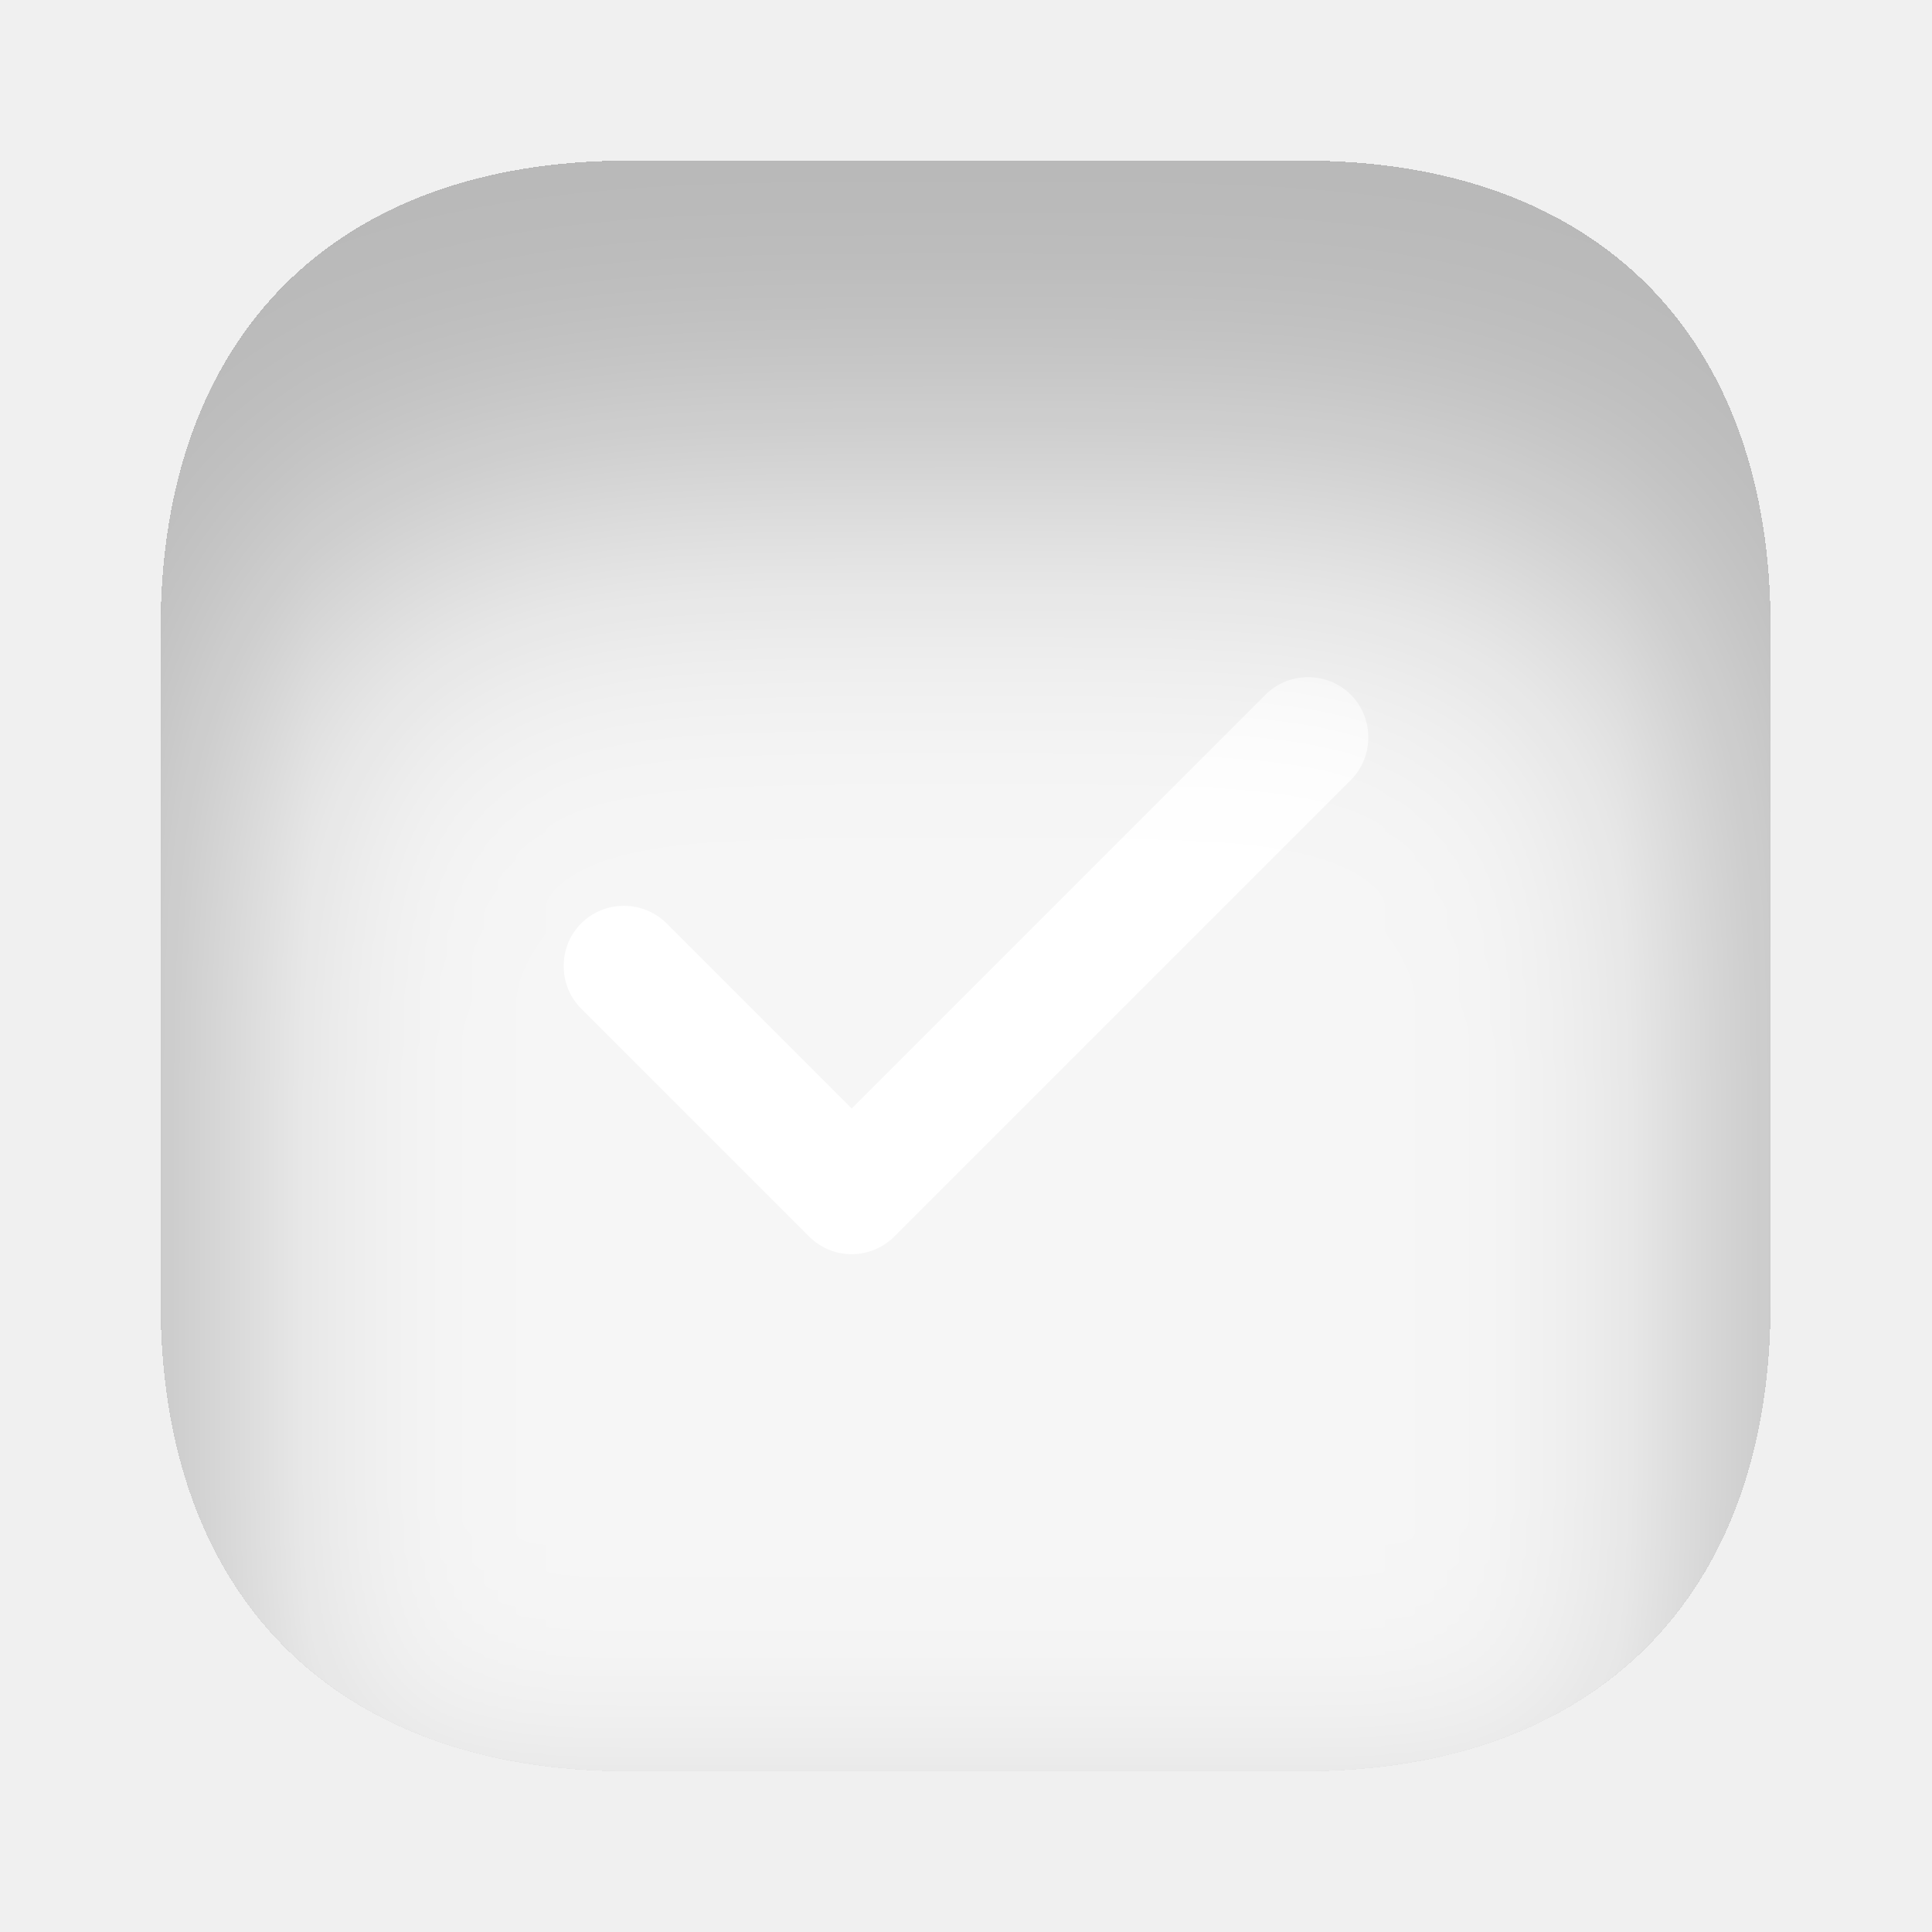
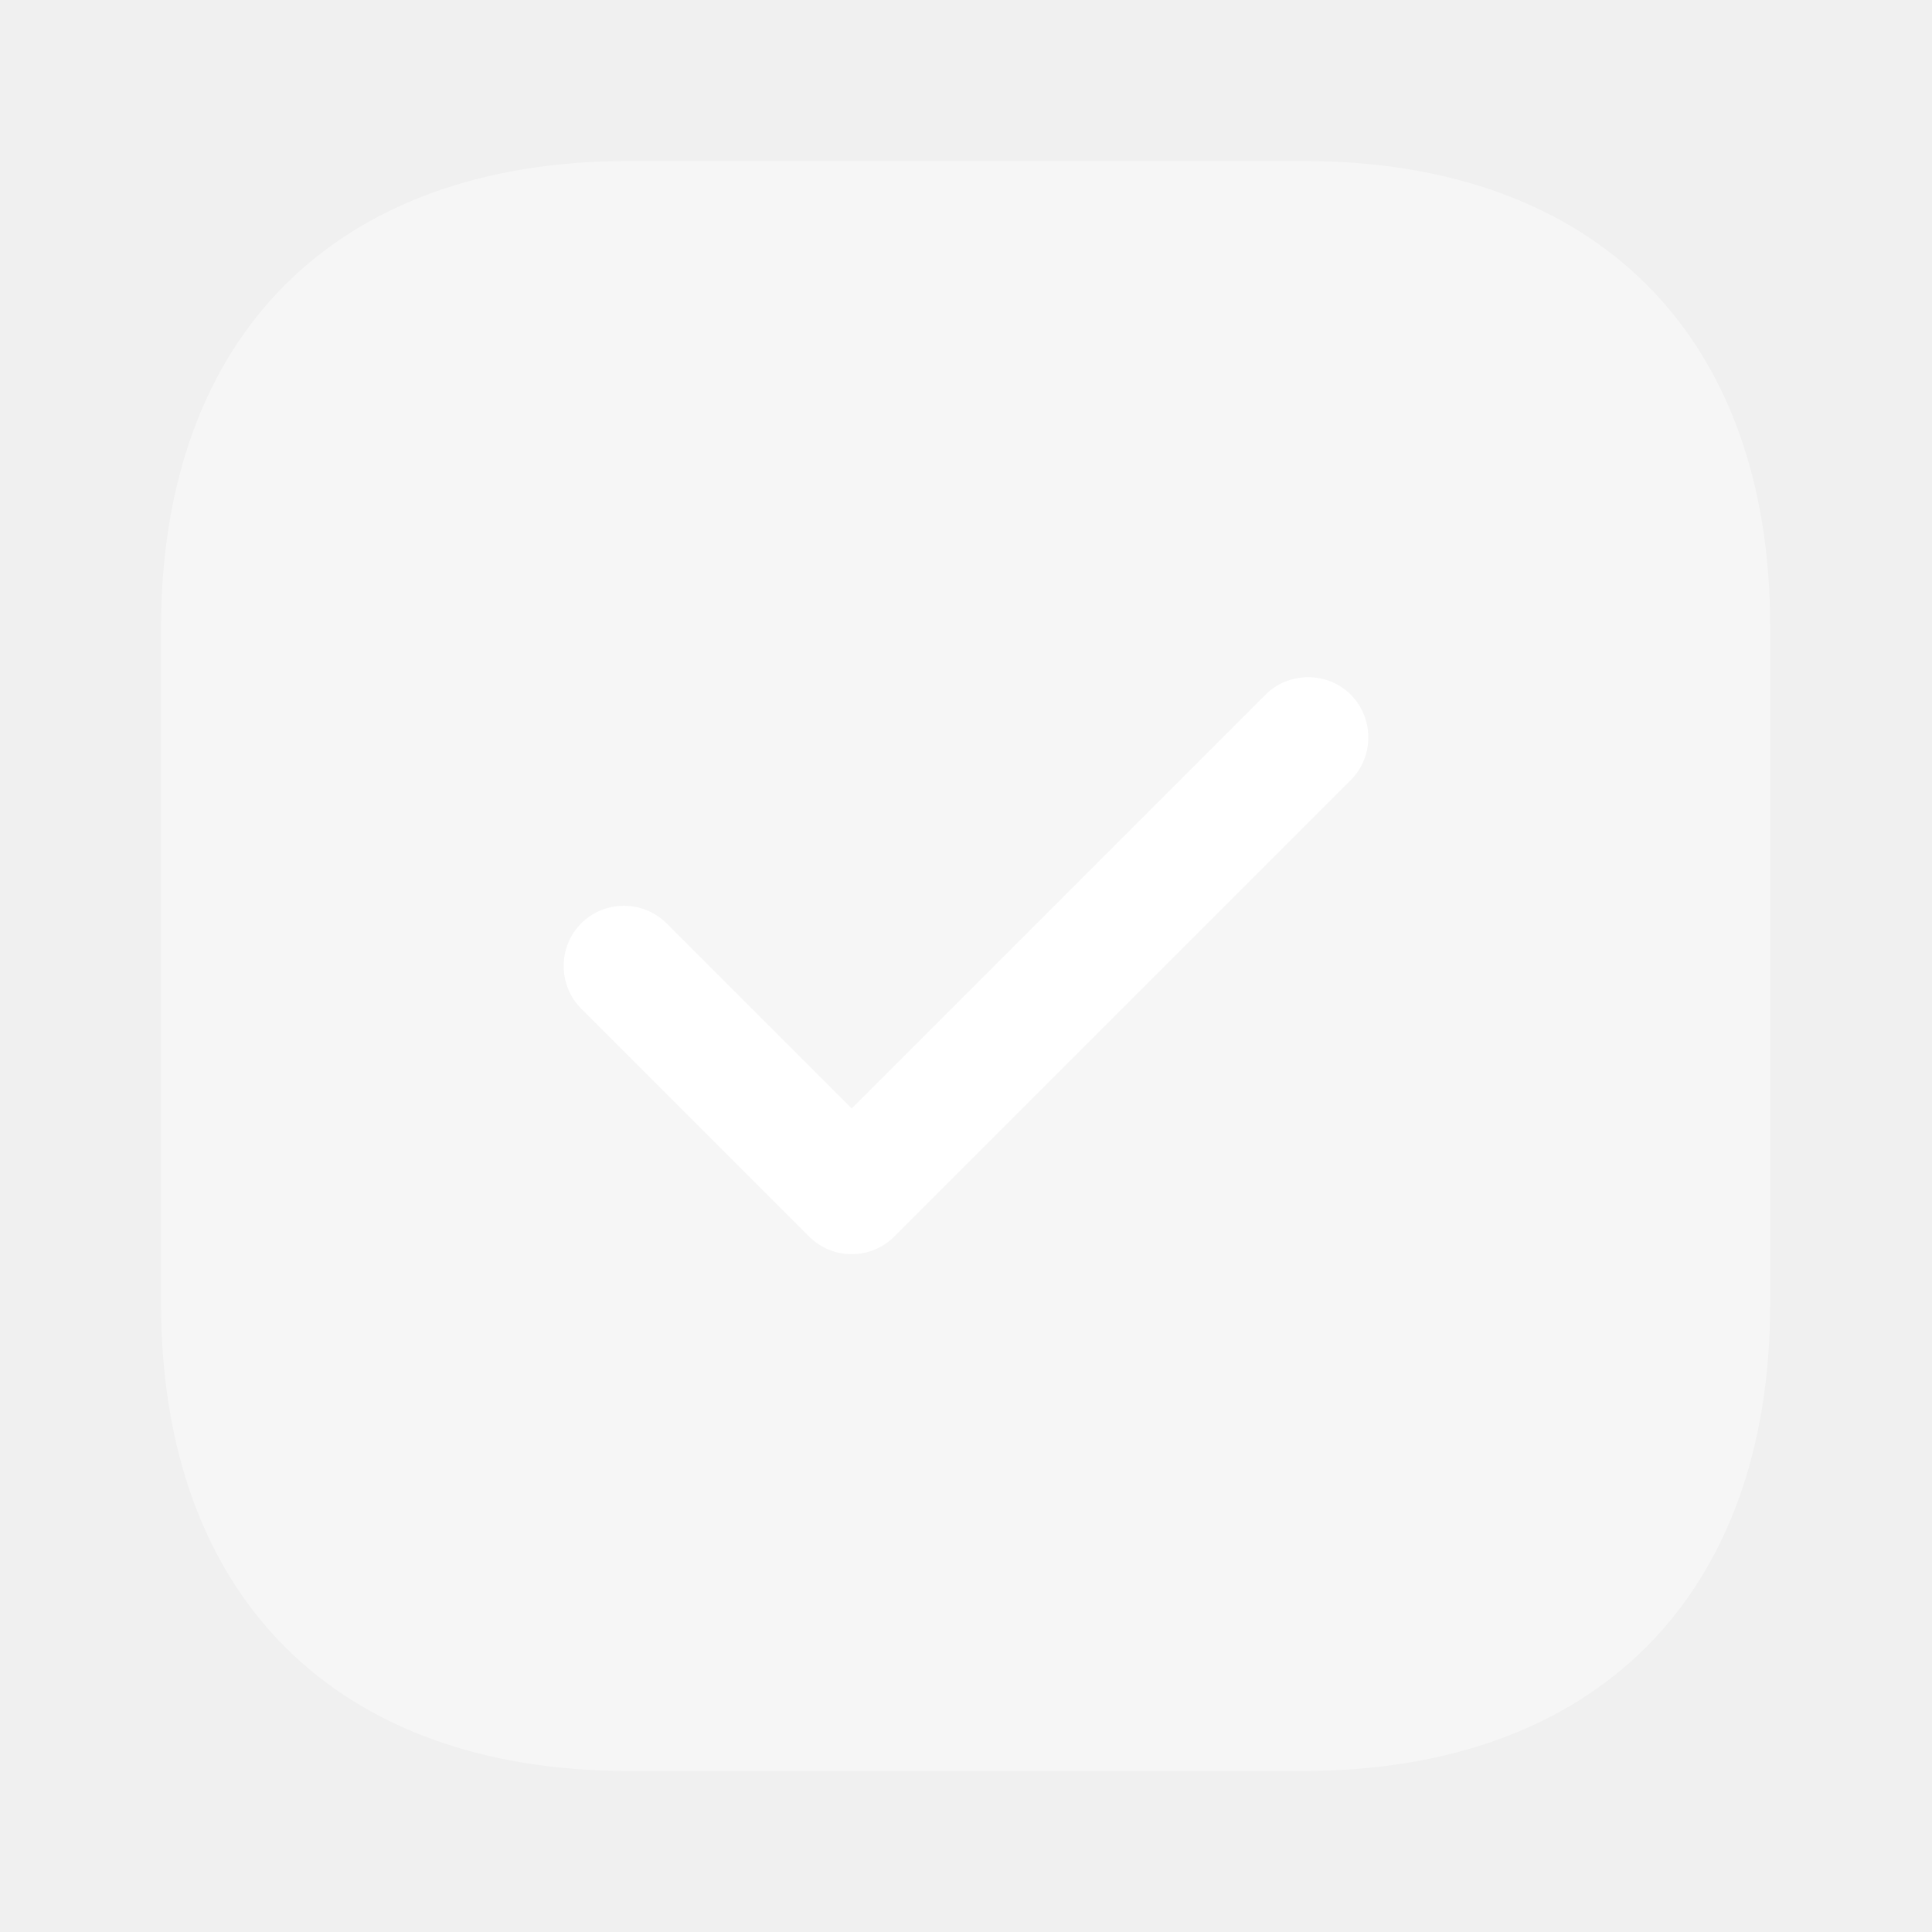
<svg xmlns="http://www.w3.org/2000/svg" width="24" height="24" viewBox="0 0 24 24" fill="none">
-   <g filter="url(#filter0_i_106_602)">
-     <path opacity="0.4" d="M16.19 2H7.81C4.17 2 2 4.17 2 7.81V16.18C2 19.83 4.17 22 7.81 22H16.18C19.82 22 21.99 19.83 21.99 16.19V7.81C22 4.17 19.83 2 16.19 2Z" fill="white" />
-     <path d="M10.58 15.58C10.38 15.58 10.19 15.5 10.05 15.36L7.22 12.53C6.93 12.24 6.93 11.76 7.22 11.47C7.51 11.18 7.99 11.18 8.28 11.47L10.58 13.77L15.72 8.63C16.01 8.34 16.49 8.34 16.78 8.63C17.07 8.92 17.07 9.4 16.78 9.69L11.11 15.36C10.97 15.5 10.78 15.58 10.58 15.58Z" fill="white" />
-   </g>
-   <defs>
-     <filter id="filter0_i_106_602" x="2" y="2" width="19.99" height="24" filterUnits="userSpaceOnUse" color-interpolation-filters="sRGB">
-       <feFlood flood-opacity="0" result="BackgroundImageFix" />
-       <feBlend mode="normal" in="SourceGraphic" in2="BackgroundImageFix" result="shape" />
-       <feColorMatrix in="SourceAlpha" type="matrix" values="0 0 0 0 0 0 0 0 0 0 0 0 0 0 0 0 0 0 127 0" result="hardAlpha" />
-       <feOffset dy="4" />
-       <feGaussianBlur stdDeviation="2" />
-       <feComposite in2="hardAlpha" operator="arithmetic" k2="-1" k3="1" />
-       <feColorMatrix type="matrix" values="0 0 0 0 0 0 0 0 0 0 0 0 0 0 0 0 0 0 0.25 0" />
-       <feBlend mode="normal" in2="shape" result="effect1_innerShadow_106_602" />
-     </filter>
-   </defs>
+   <path opacity="0.4" d="M16.19 2H7.81C4.17 2 2 4.17 2 7.81V16.18C2 19.83 4.17 22 7.81 22H16.18C19.82 22 21.99 19.83 21.99 16.19V7.81C22 4.17 19.83 2 16.19 2Z" fill="white" />
+   <path d="M10.58 15.58C10.38 15.58 10.19 15.5 10.05 15.36L7.22 12.53C6.93 12.24 6.93 11.76 7.22 11.47C7.51 11.18 7.99 11.18 8.28 11.47L10.58 13.77L15.72 8.63C16.01 8.34 16.49 8.34 16.78 8.63C17.07 8.92 17.07 9.4 16.78 9.69L11.11 15.36C10.97 15.5 10.78 15.58 10.58 15.58Z" fill="white" />
</svg>
